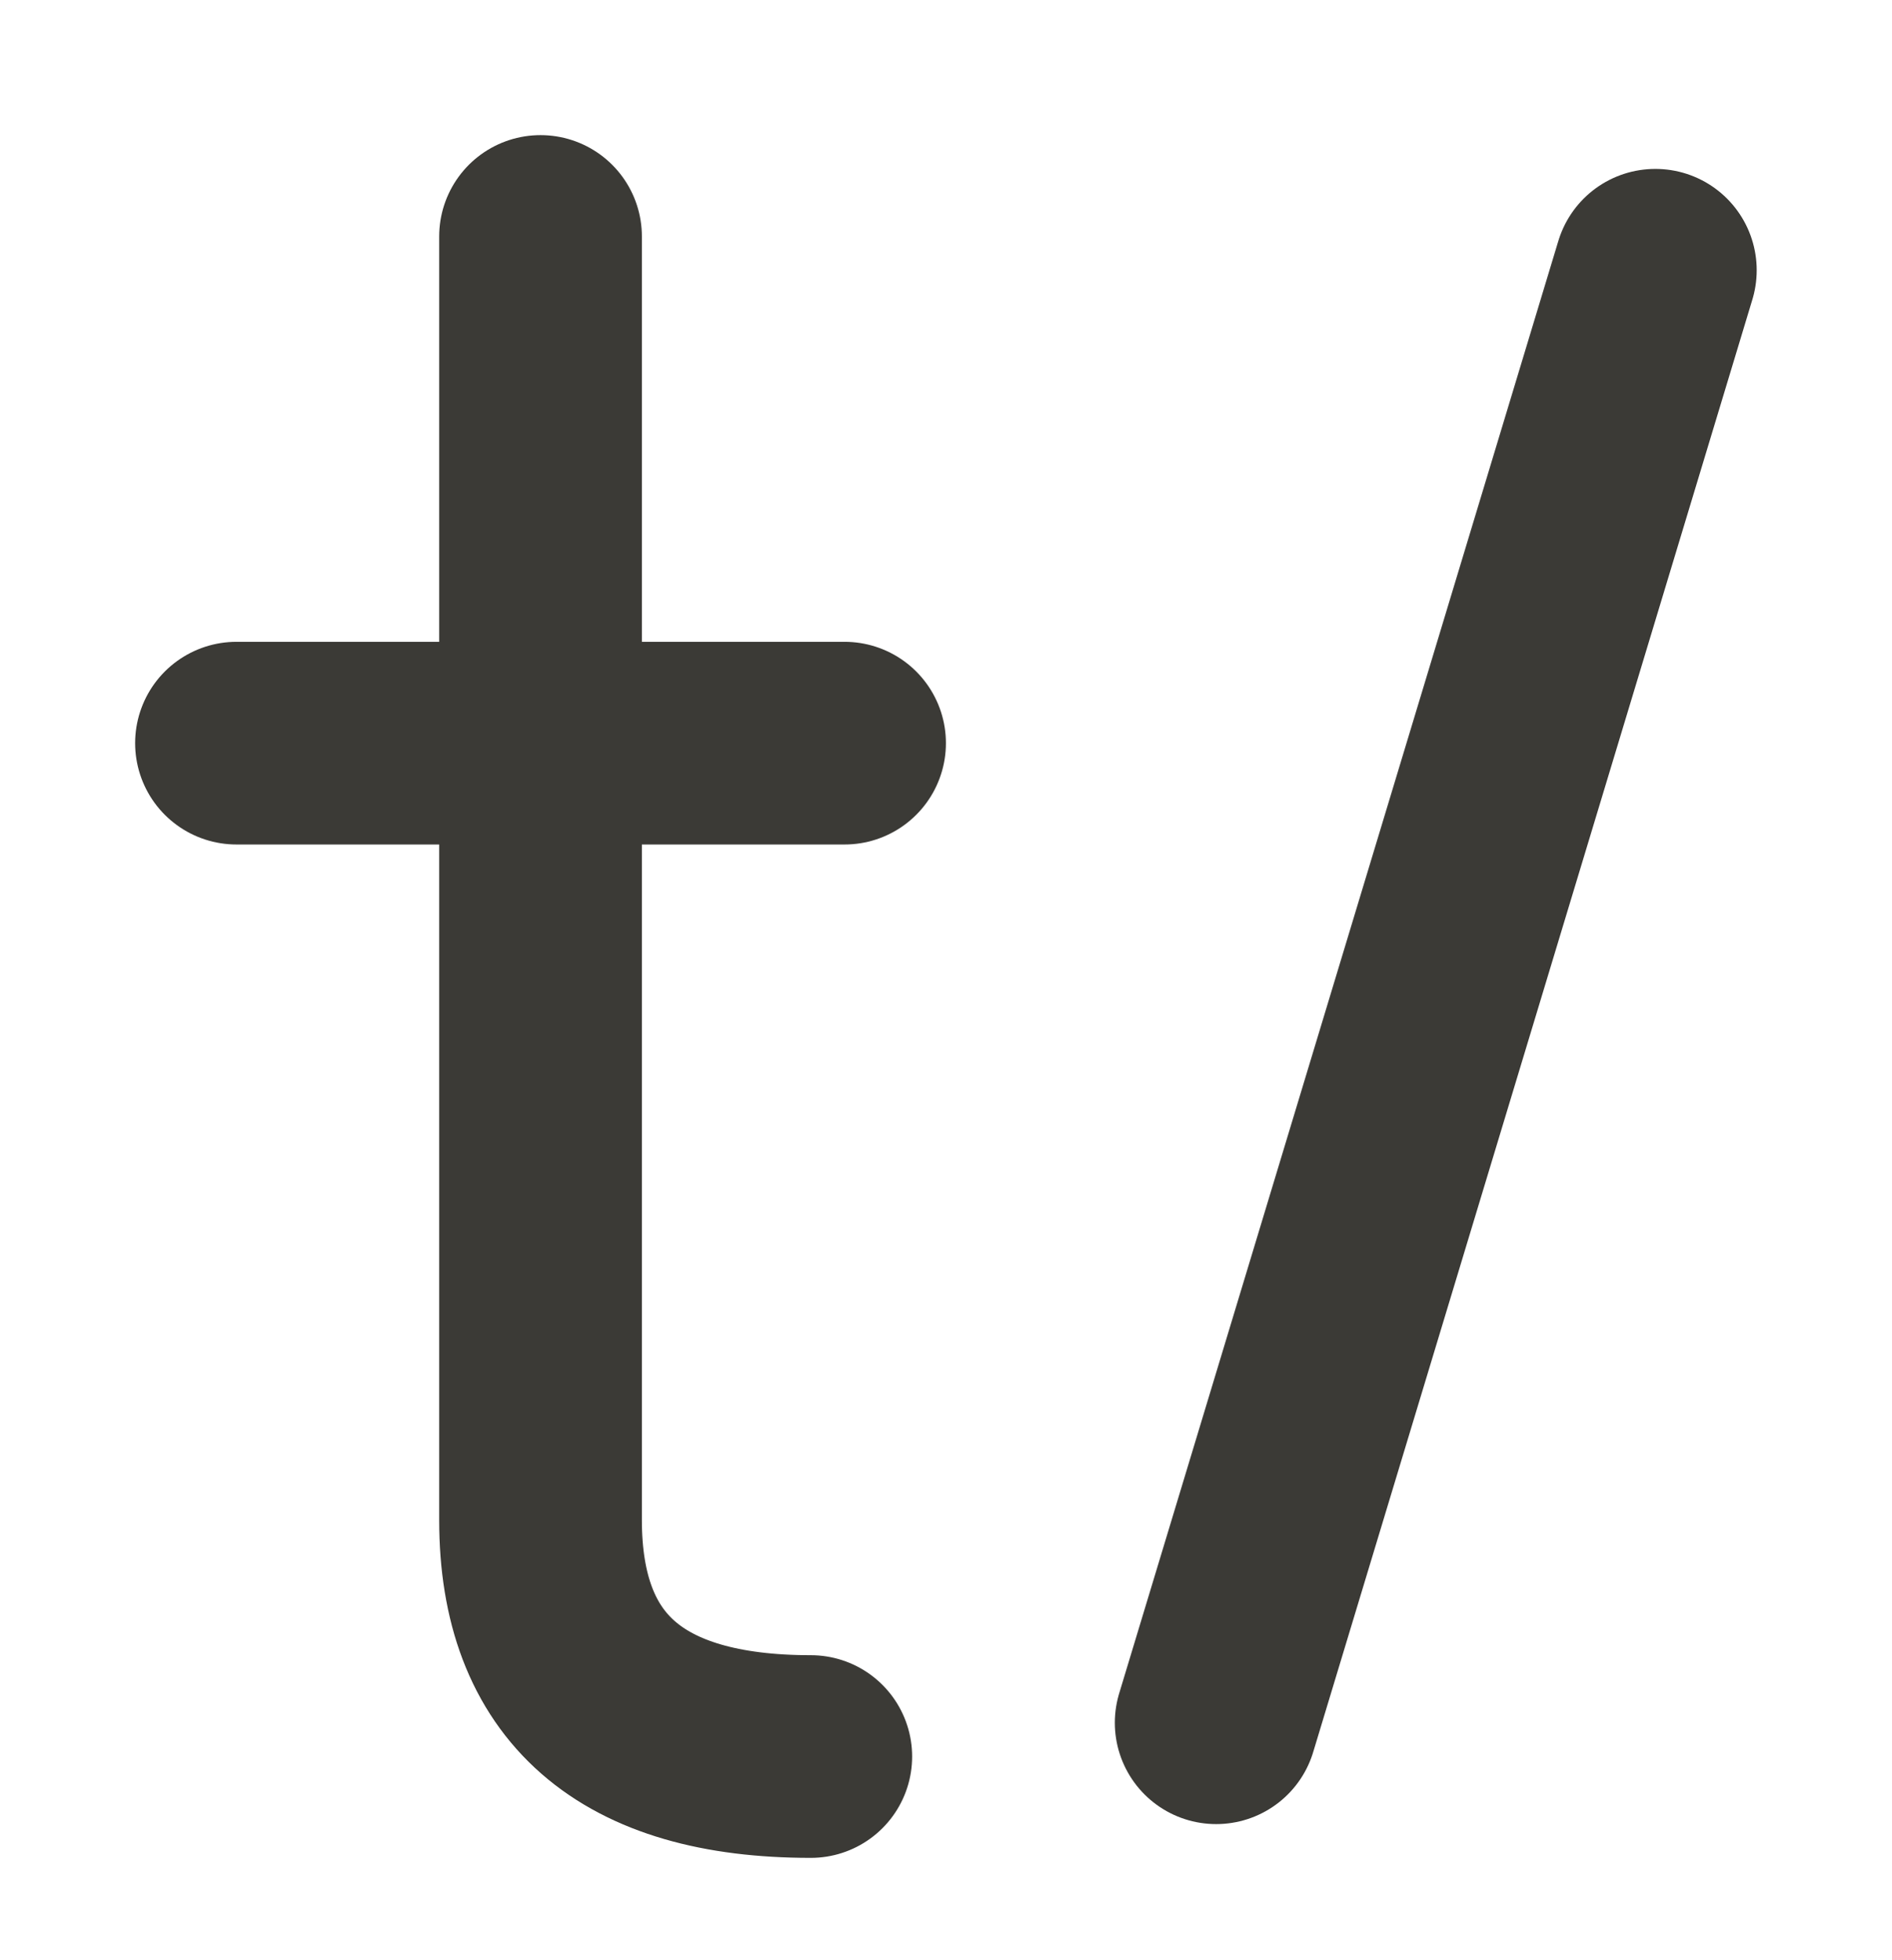
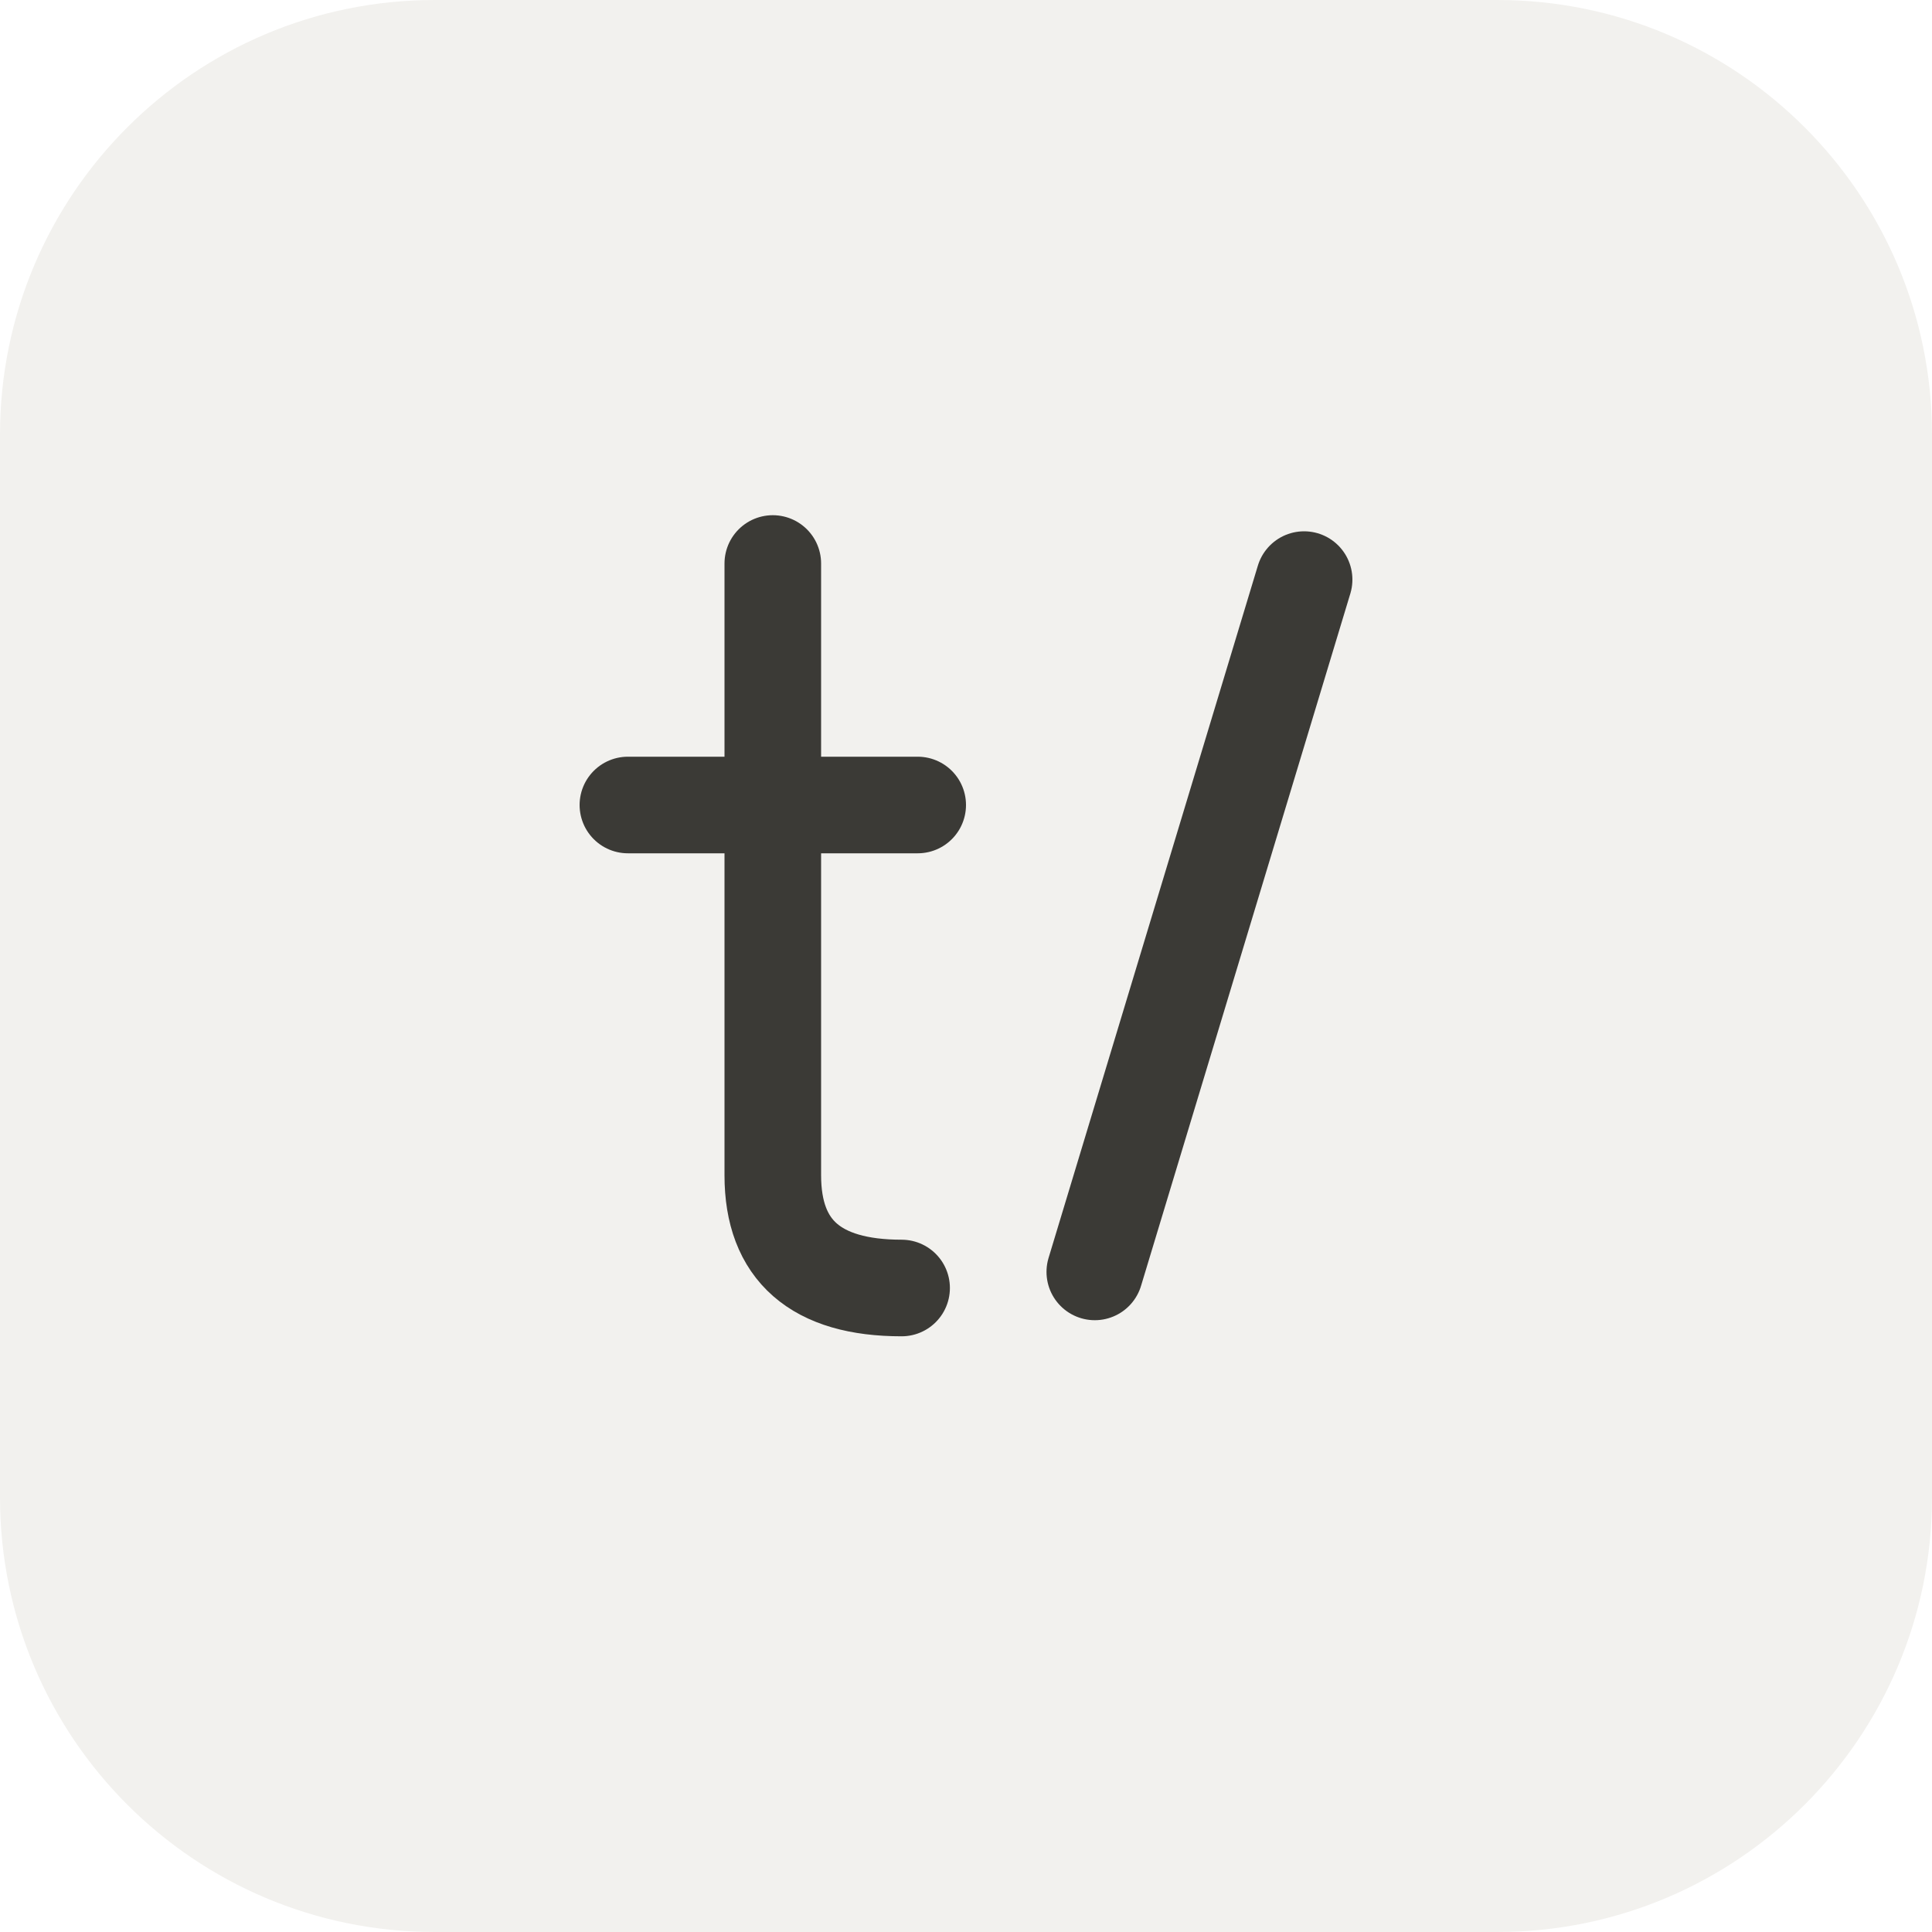
- <svg xmlns="http://www.w3.org/2000/svg" width="140" height="145" viewBox="64 56 112 116" role="img" aria-label="tl logo: a lowercase t and a slash-slanted l">
+ <svg xmlns="http://www.w3.org/2000/svg" width="240" height="240" viewBox="0 0 240 240" role="img" aria-label="tl logo: rounded tile with a lowercase t and a slash-slanted l">
+   <rect width="240" height="240" rx="54" fill="#f2f1ee" />
  <g stroke="#3b3a36" stroke-width="12" stroke-linecap="round" fill="none">
    <path d="M96 70 L96 146 Q96 160 112 160" />
    <path d="M78 100 L114 100" />
    <path d="M136 158 L162 72" />
  </g>
</svg>
